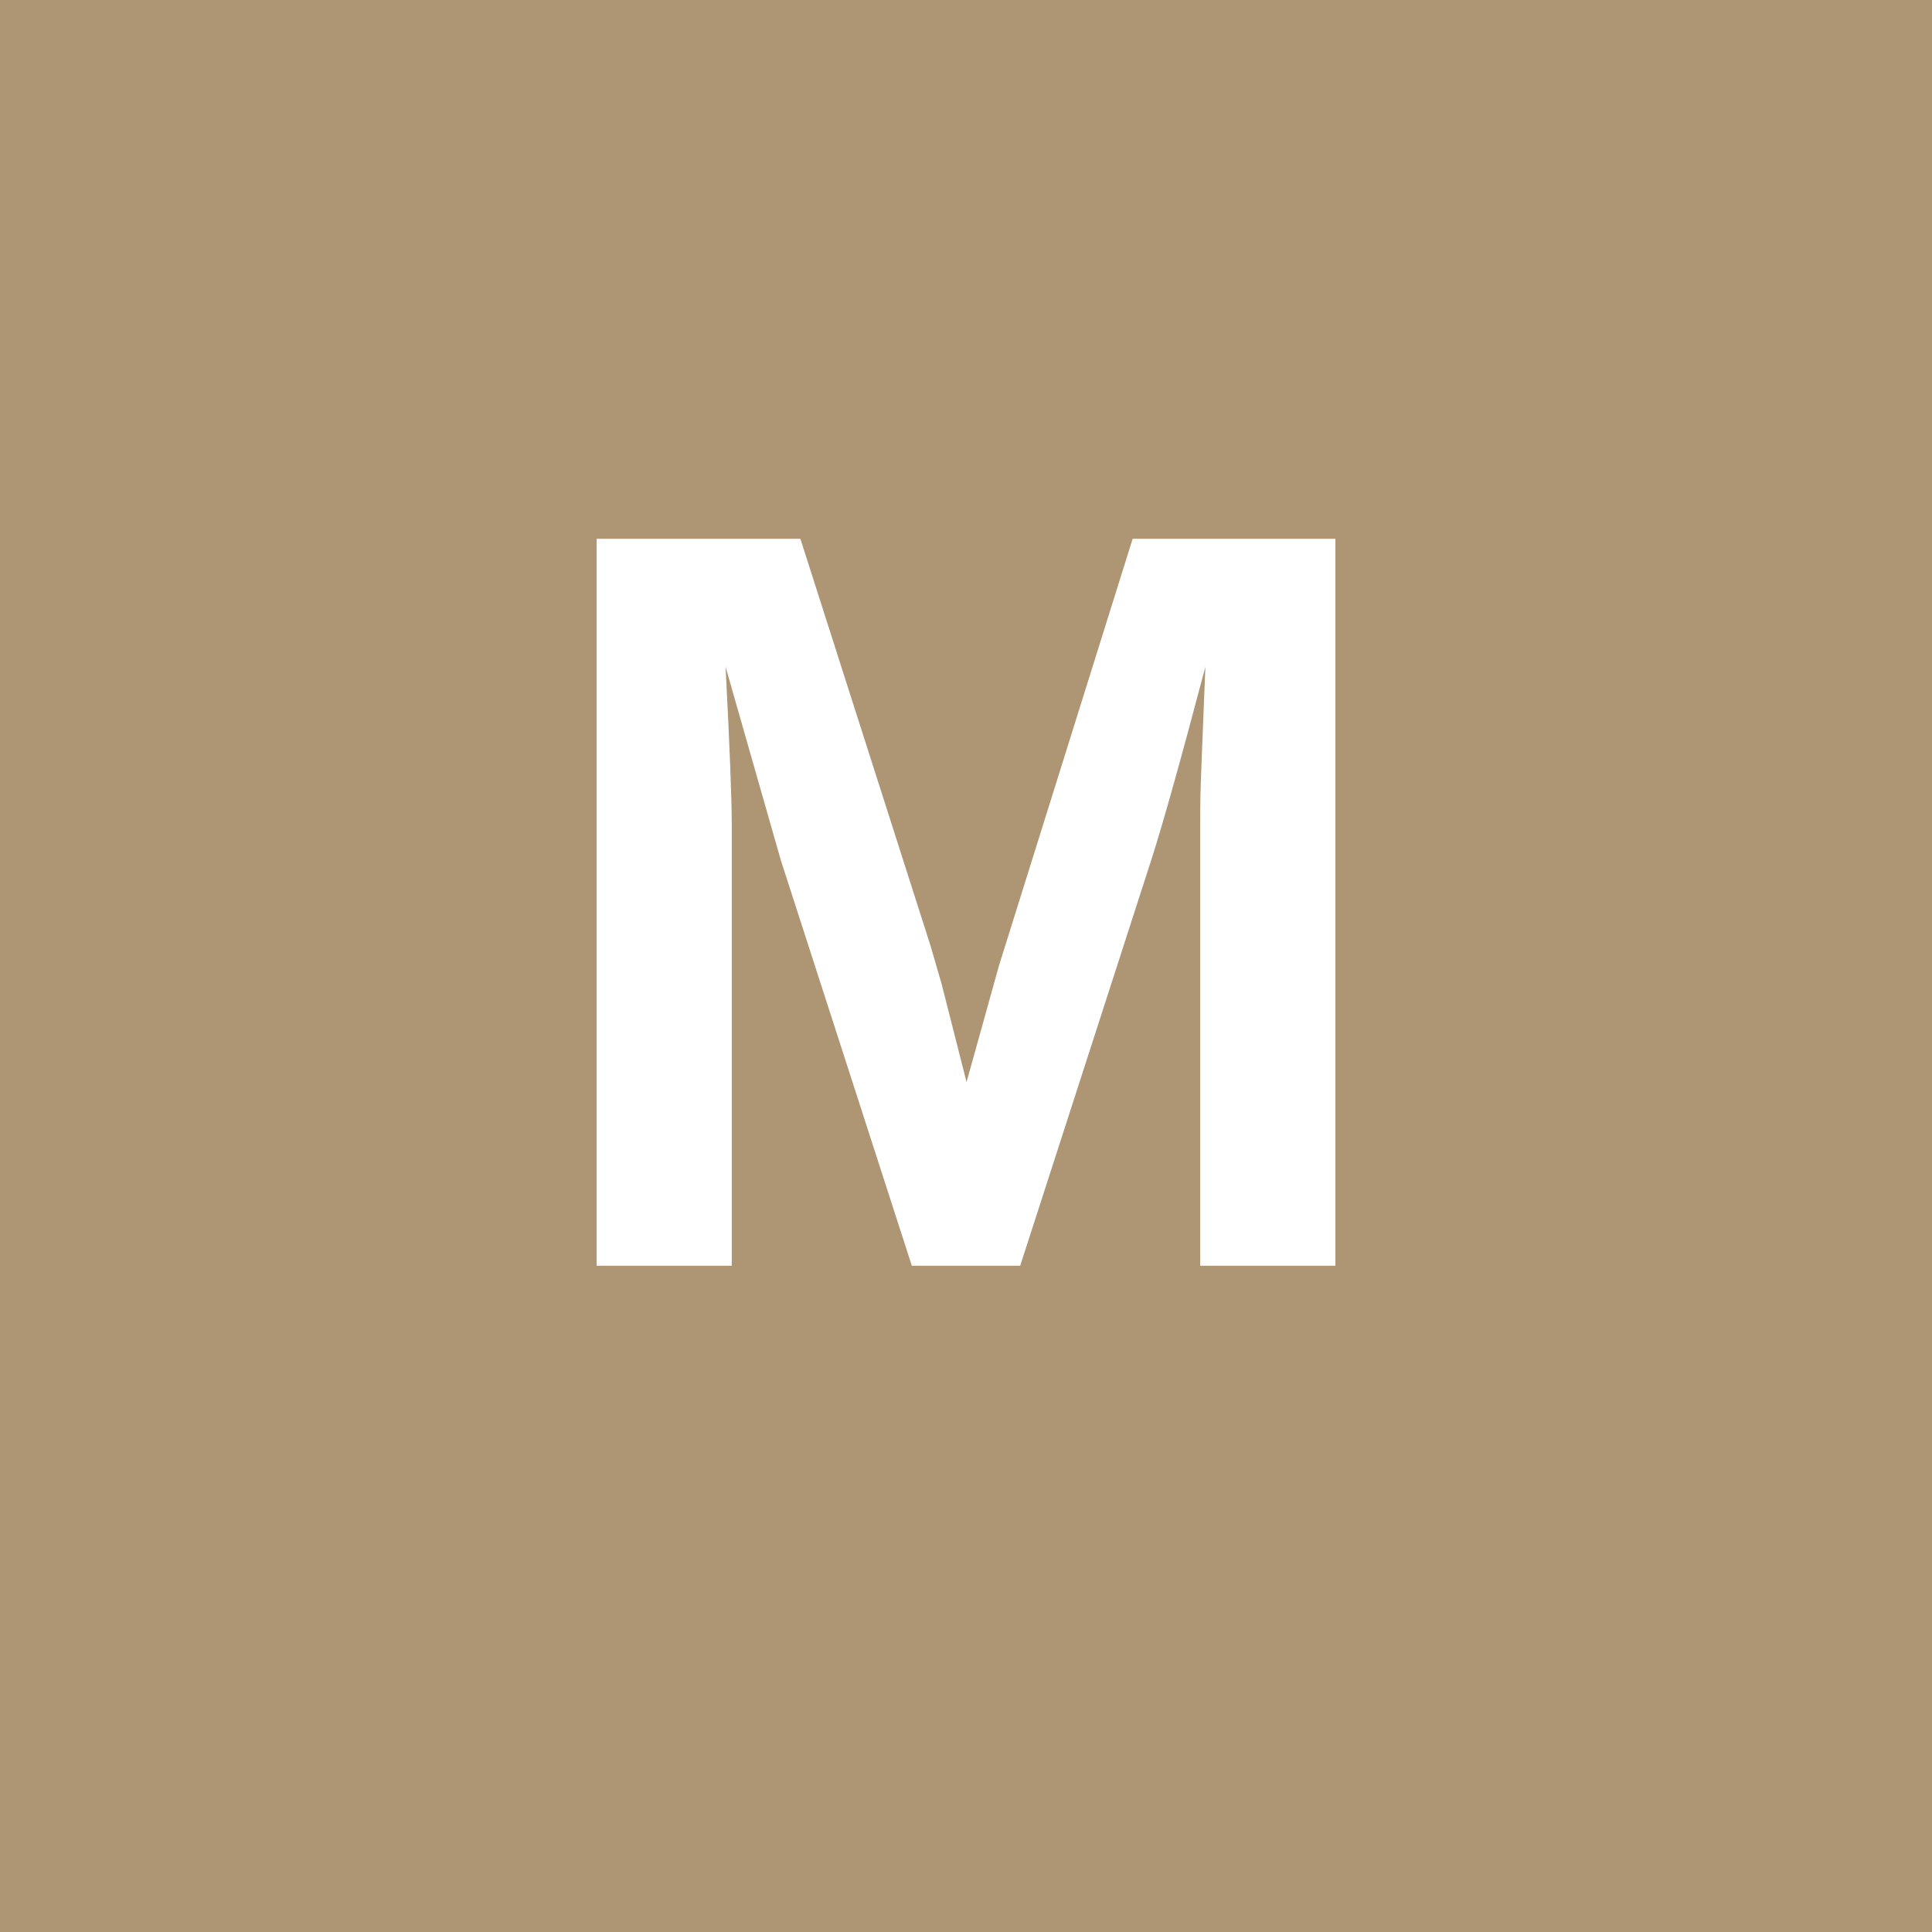
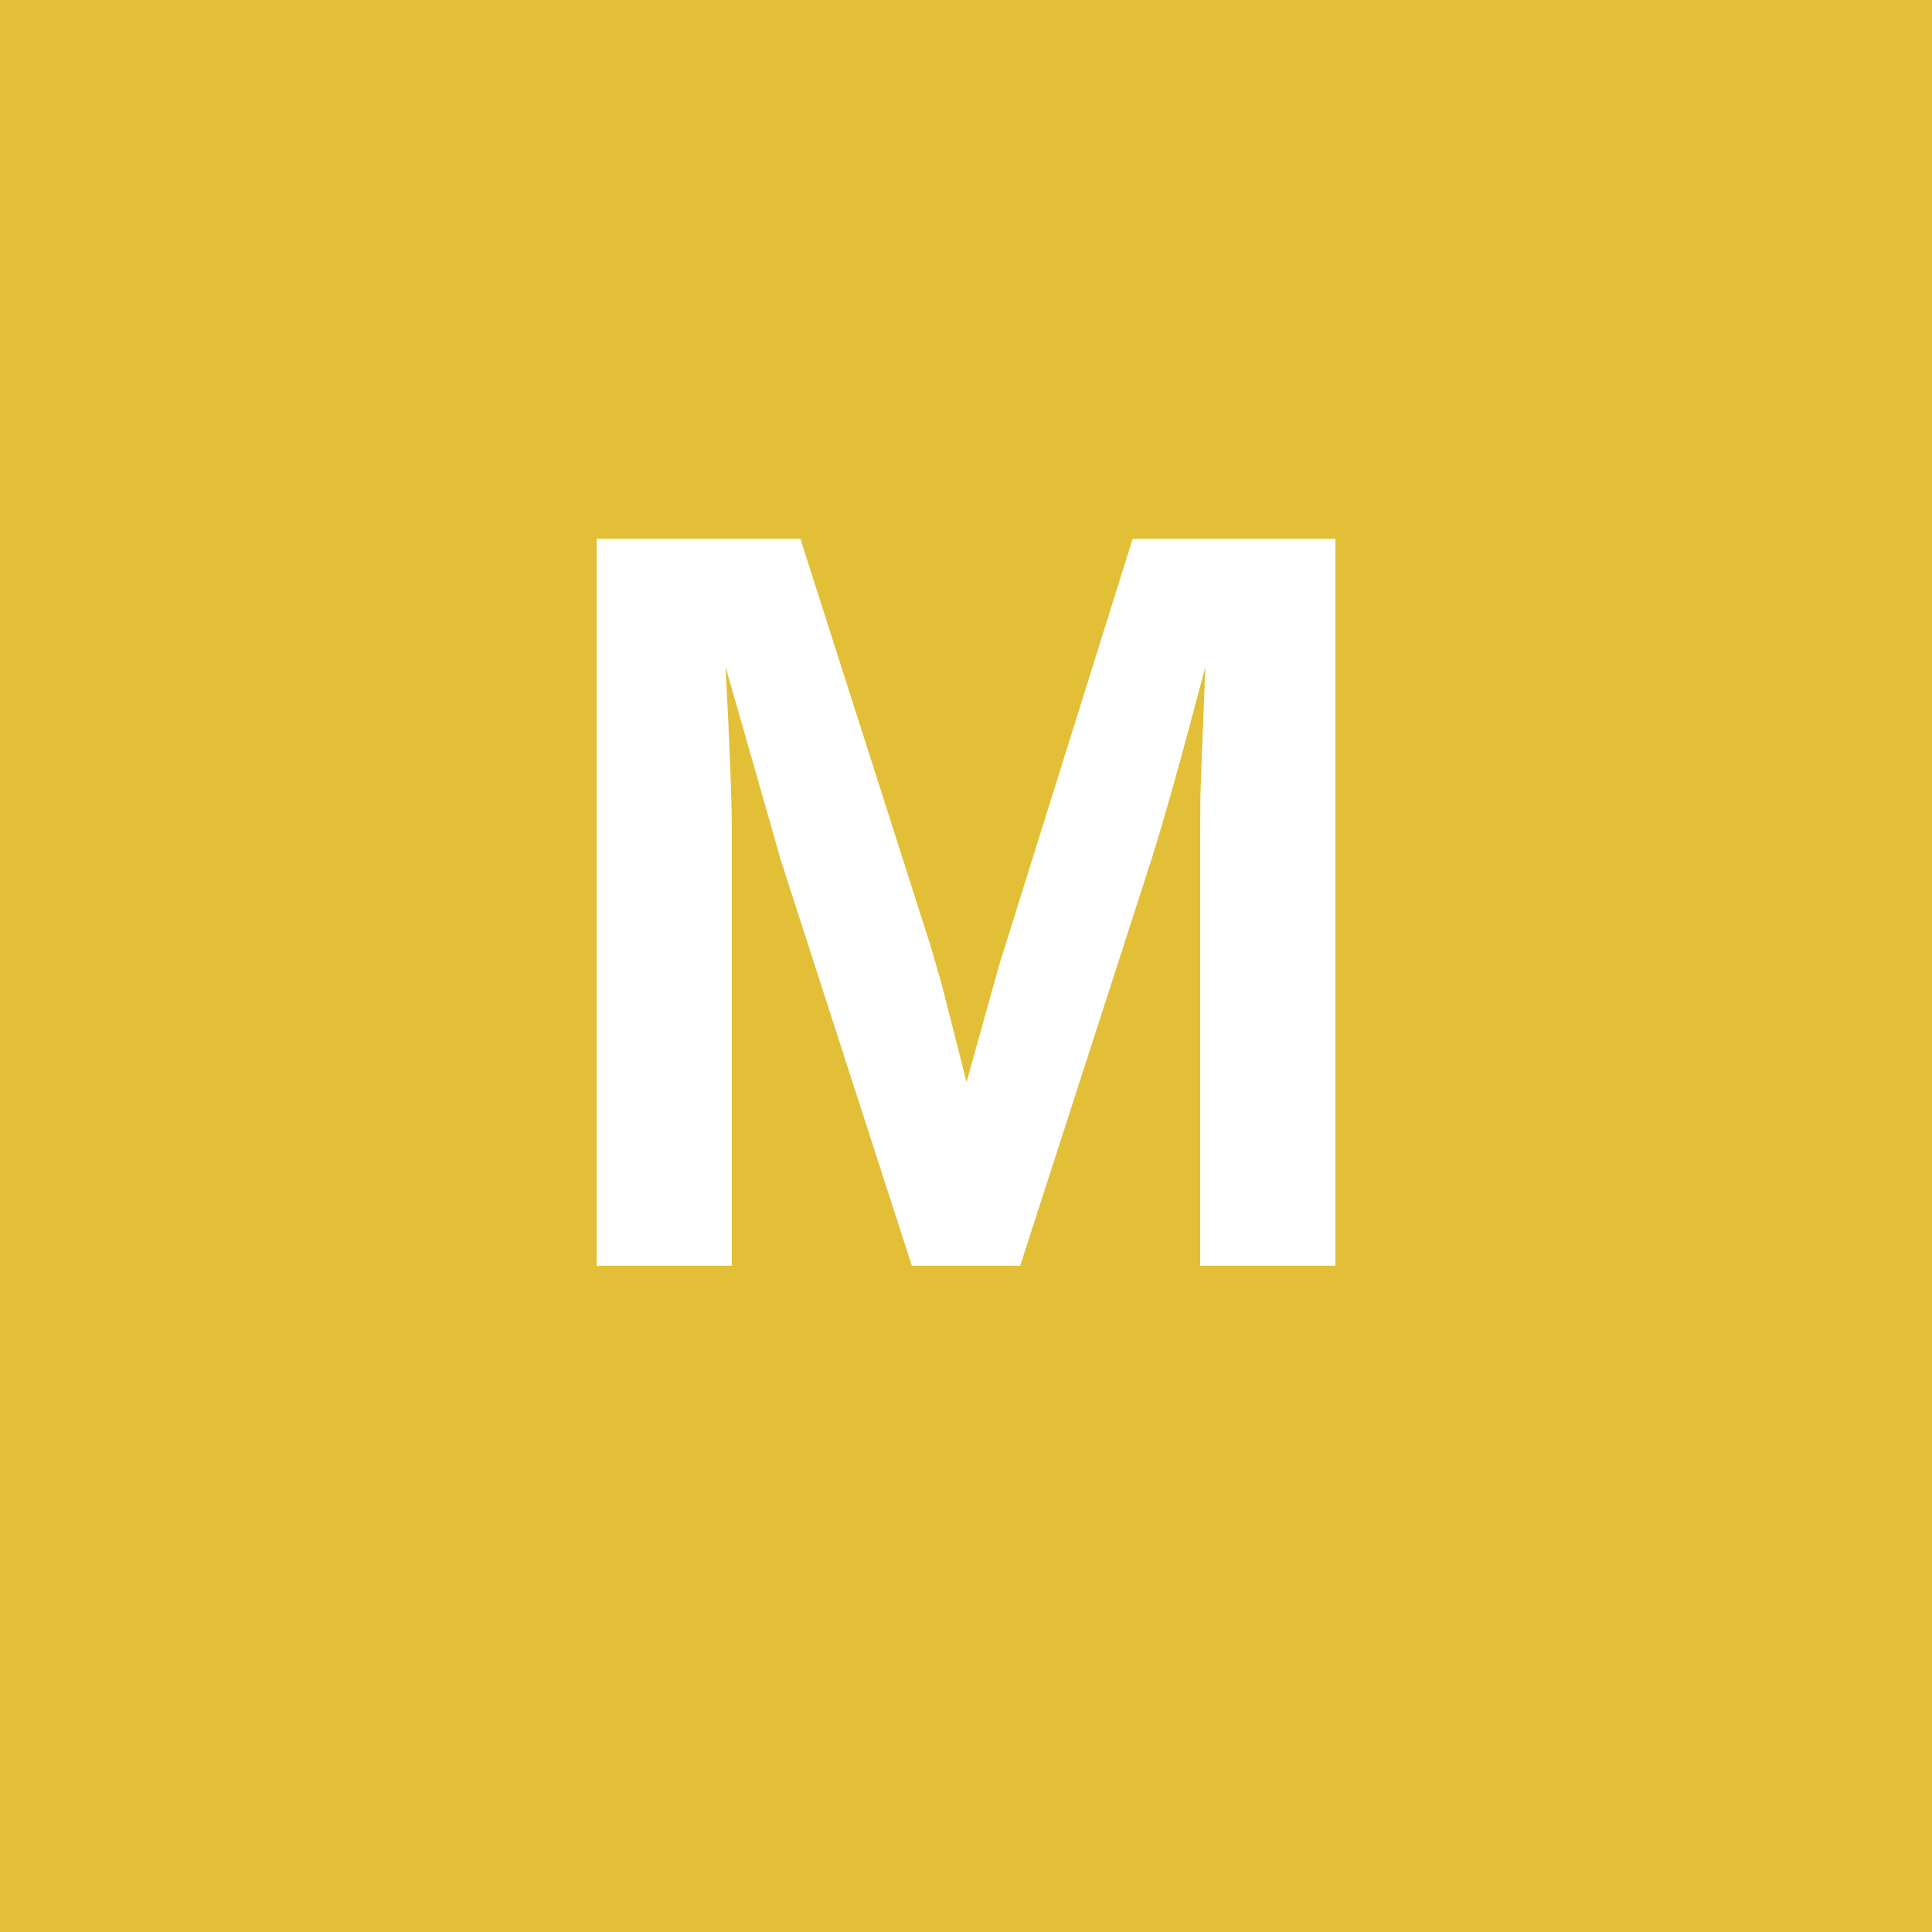
<svg xmlns="http://www.w3.org/2000/svg" viewBox="0 0 512 512">
-   <rect width="512" height="512" fill="#AE9573" />
+   <rect width="512" height="512" fill="#E2BF36" />
  <text x="50%" y="50%" dominant-baseline="middle" text-anchor="middle" font-family="Arial, sans-serif" font-weight="900" font-size="280" fill="white">M</text>
</svg>
